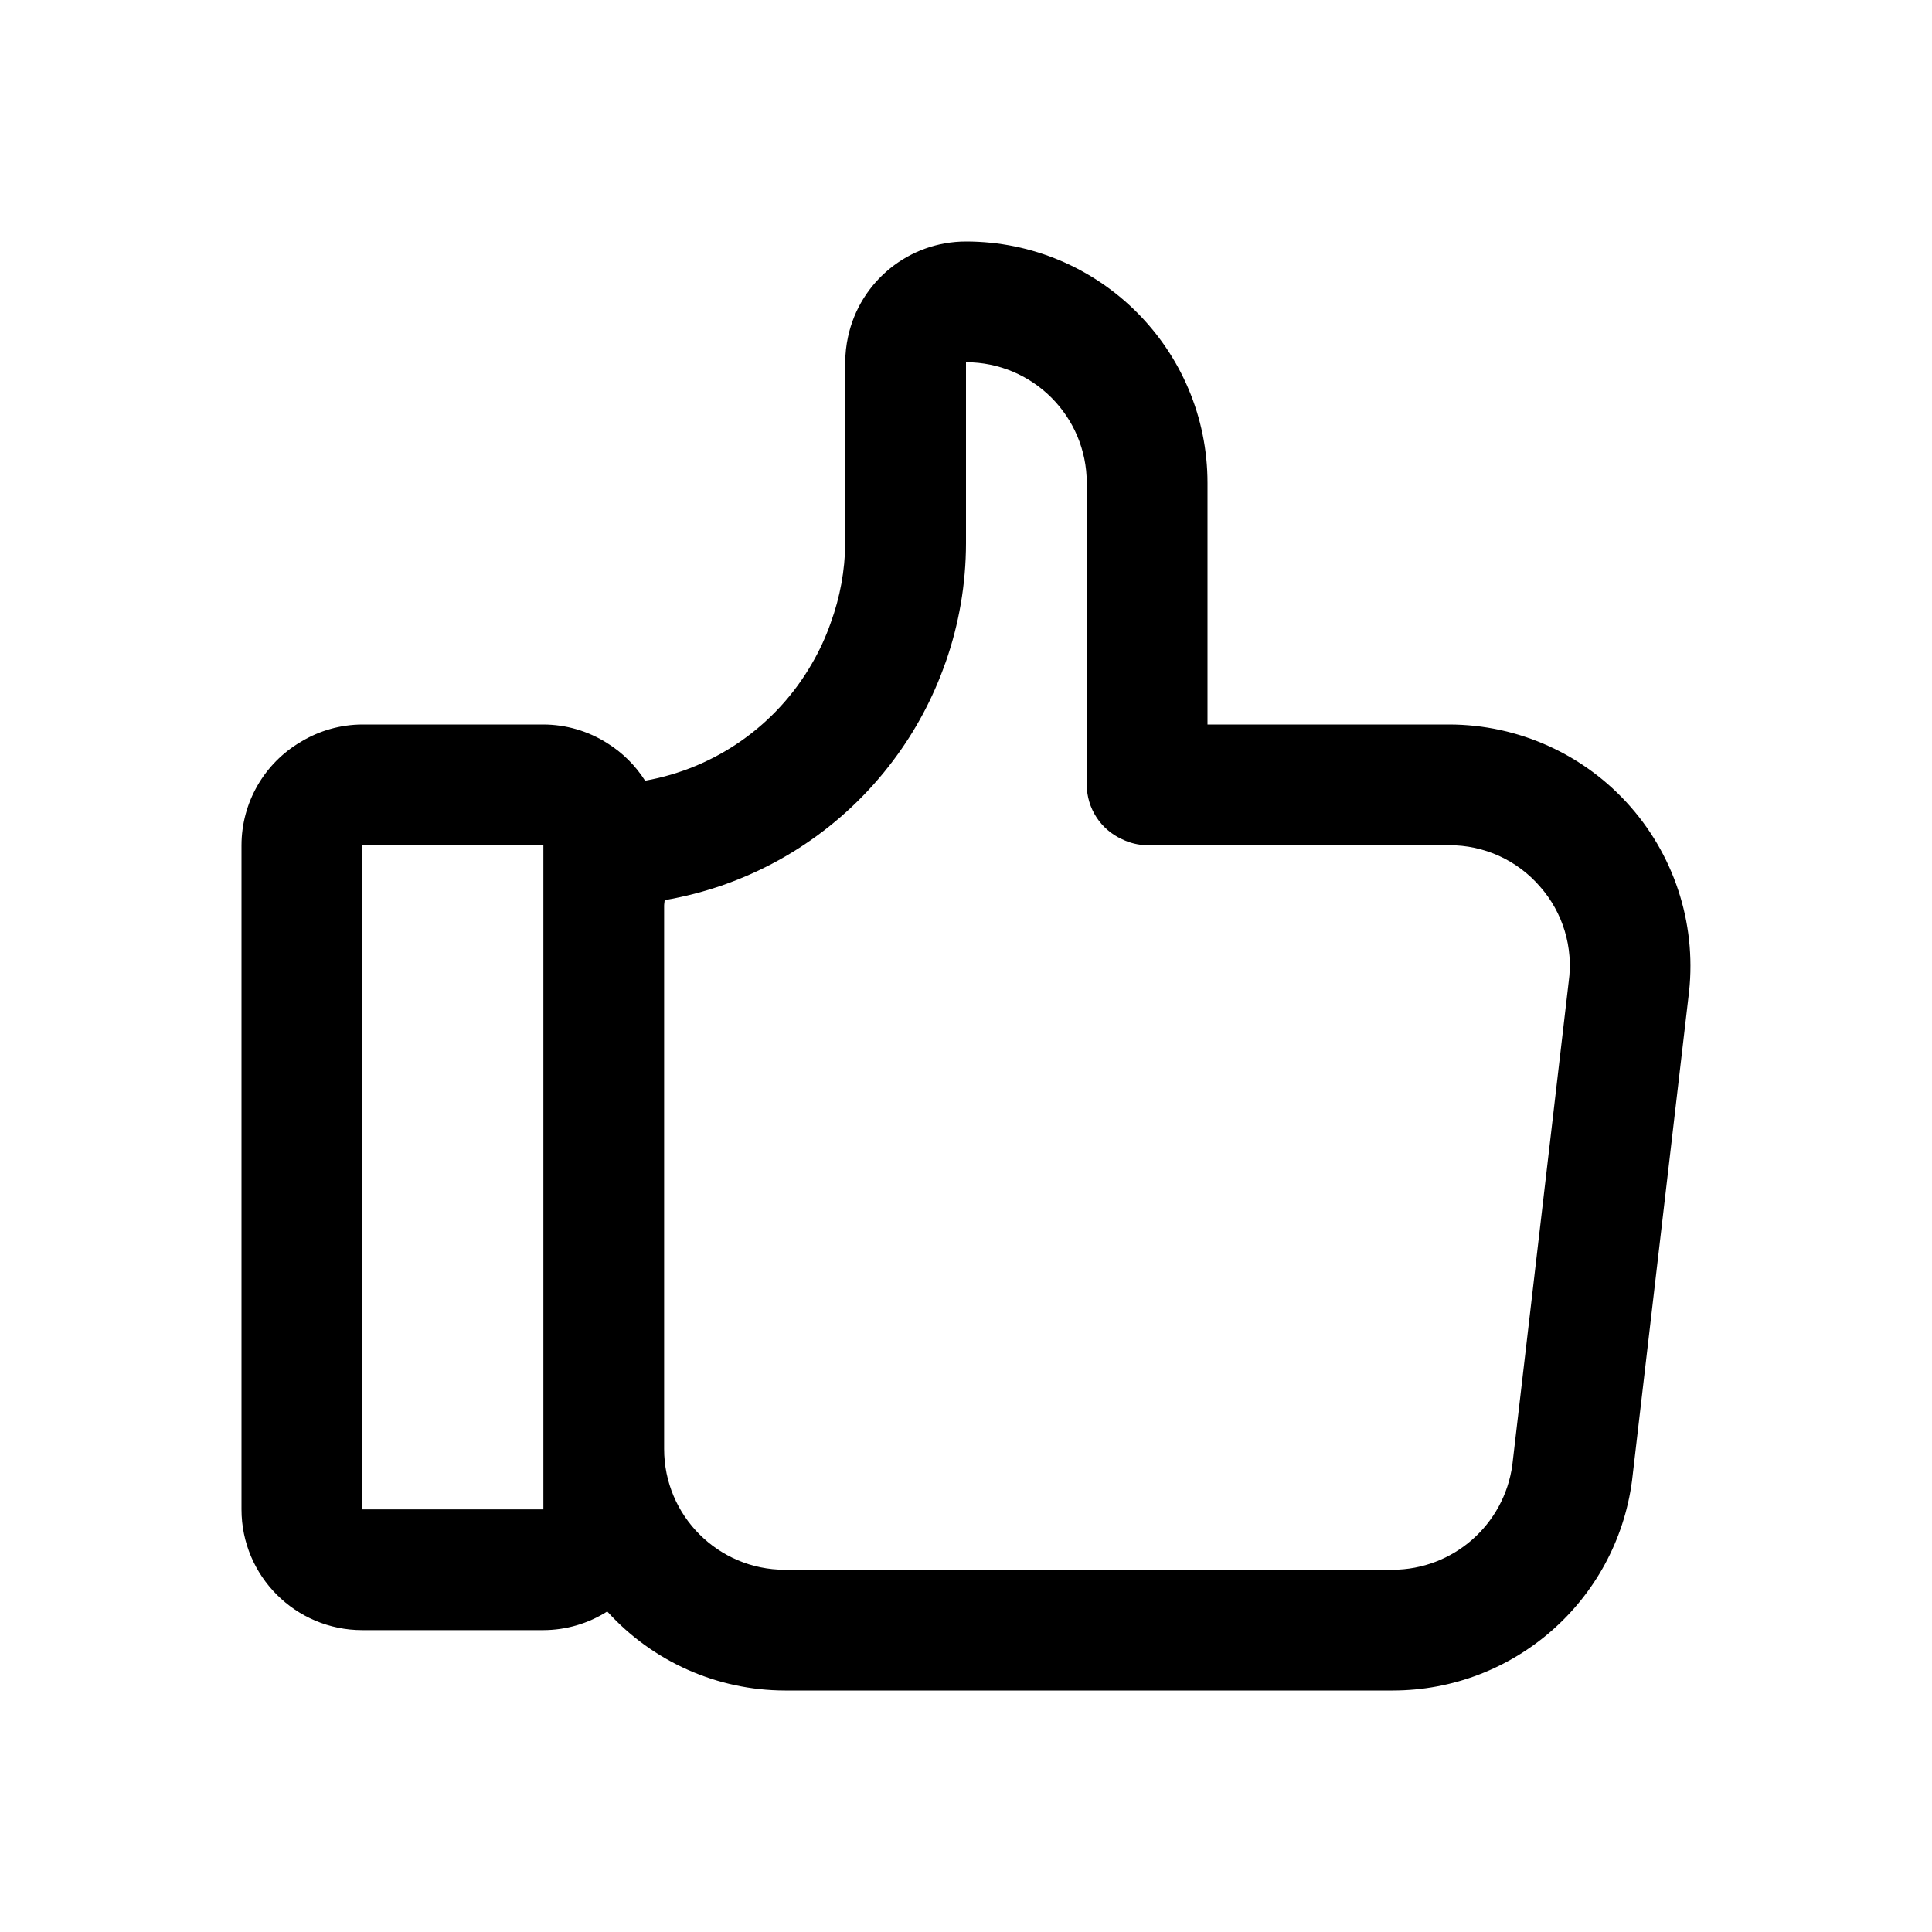
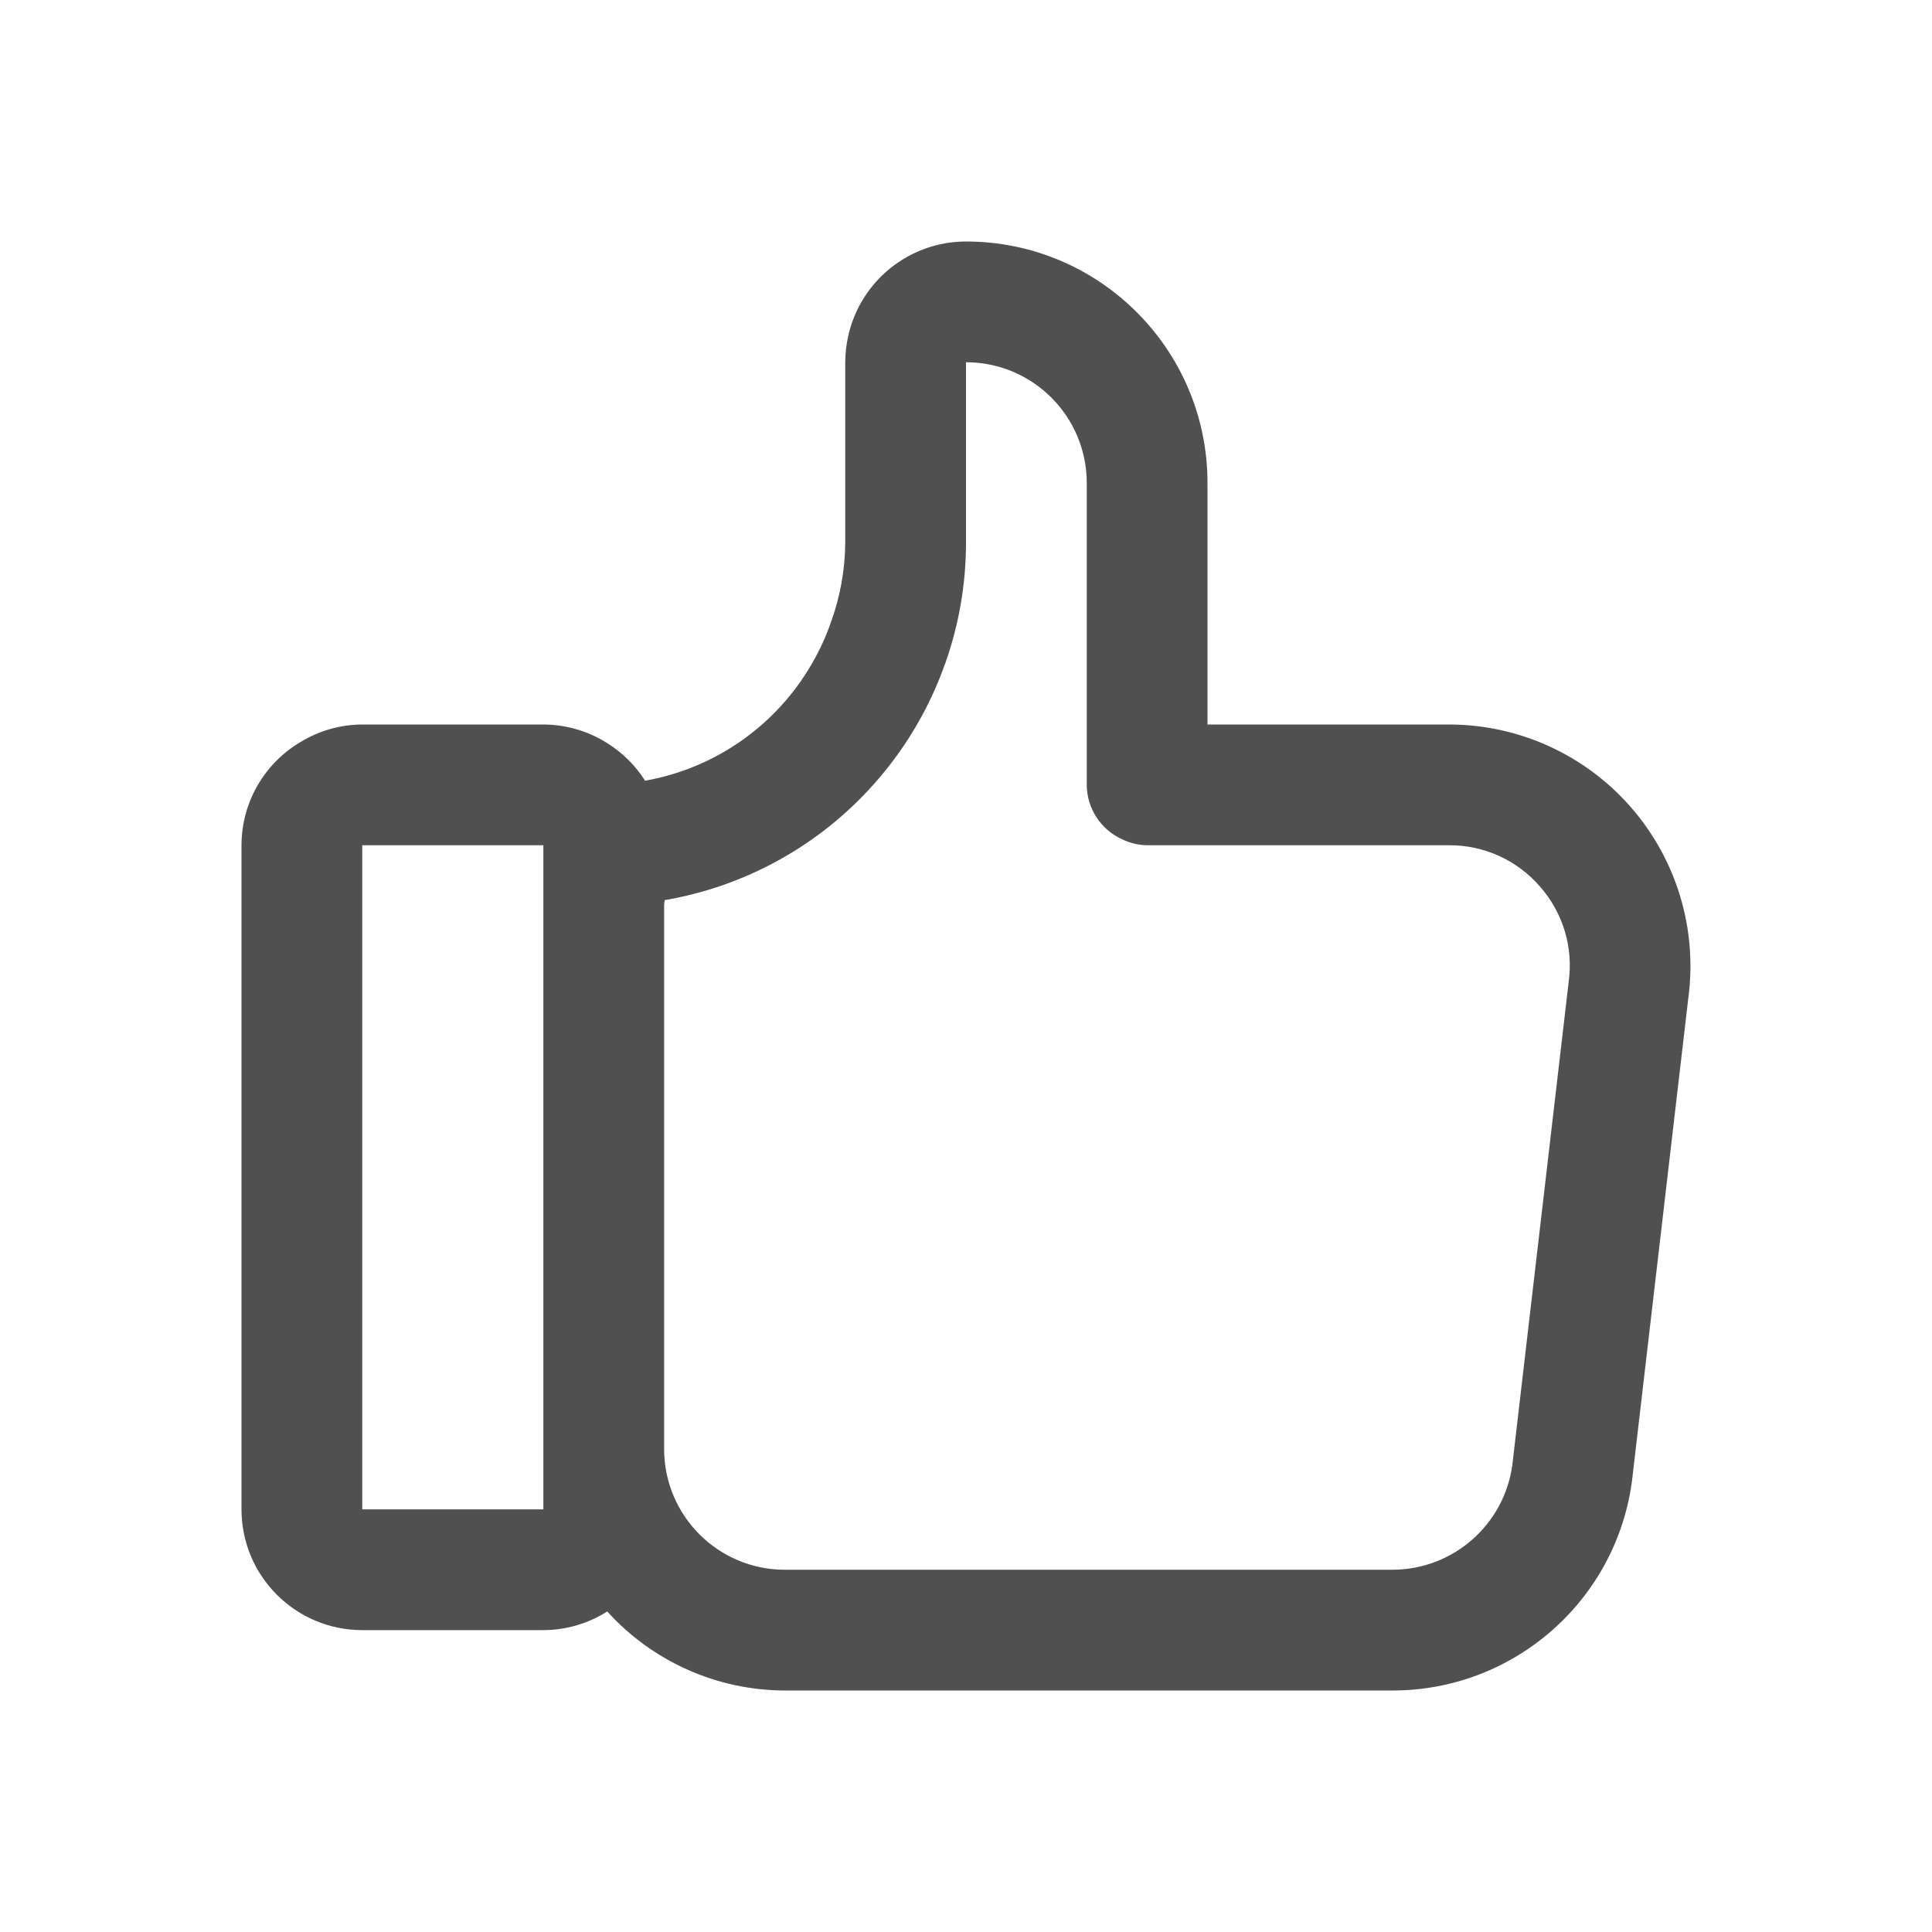
<svg xmlns="http://www.w3.org/2000/svg" width="32" height="32" viewBox="0 0 32 32">
  <g data-name="16_ena_like">
    <path data-name="Rectangle 2831" style="fill:none" d="M0 0h32v32H0z" />
-     <path data-name="Path 4063" d="M-537-6714h-4v-4a4 4 0 0 0-4-4 2 2 0 0 0-1.954 1.579 2.009 2.009 0 0 0-.046.421v3a3.955 3.955 0 0 1-.24 1.314 3.871 3.871 0 0 1-.317.686 3.99 3.99 0 0 1-2.758 1.931 1.989 1.989 0 0 0-.627-.622A1.984 1.984 0 0 0-552-6714h-3a1.978 1.978 0 0 0-1.017.287A1.989 1.989 0 0 0-557-6712v11a2 2 0 0 0 2 2h3a1.984 1.984 0 0 0 1.058-.309A3.978 3.978 0 0 0-548-6698h10.066a4 4 0 0 0 3.965-3.471l.933-8A4 4 0 0 0-537-6714zm-15 13h-3v-11h3v11zm16.982-8.736-.933 8a2.007 2.007 0 0 1-1.983 1.736H-548a2 2 0 0 1-2-2v-9c0-.031.008-.061.009-.091a5.987 5.987 0 0 0 3.454-1.909 6 6 0 0 0 .336-.41 5.962 5.962 0 0 0 .852-1.59l.013-.034A5.979 5.979 0 0 0-545-6717v-3a2 2 0 0 1 2 2v5a.994.994 0 0 0 .584.9.981.981 0 0 0 .416.1h5a1.974 1.974 0 0 1 1.505.682 1.974 1.974 0 0 1 .477 1.582z" transform="translate(561 6726)" style="fill:current" />
+     <path data-name="Path 4063" d="M-537-6714h-4v-4a4 4 0 0 0-4-4 2 2 0 0 0-1.954 1.579 2.009 2.009 0 0 0-.046.421v3a3.955 3.955 0 0 1-.24 1.314 3.871 3.871 0 0 1-.317.686 3.99 3.99 0 0 1-2.758 1.931 1.989 1.989 0 0 0-.627-.622A1.984 1.984 0 0 0-552-6714h-3a1.978 1.978 0 0 0-1.017.287A1.989 1.989 0 0 0-557-6712v11a2 2 0 0 0 2 2h3a1.984 1.984 0 0 0 1.058-.309A3.978 3.978 0 0 0-548-6698h10.066a4 4 0 0 0 3.965-3.471l.933-8A4 4 0 0 0-537-6714zm-15 13h-3v-11h3v11zm16.982-8.736-.933 8a2.007 2.007 0 0 1-1.983 1.736H-548a2 2 0 0 1-2-2v-9c0-.031.008-.061.009-.091a5.987 5.987 0 0 0 3.454-1.909 6 6 0 0 0 .336-.41 5.962 5.962 0 0 0 .852-1.59l.013-.034A5.979 5.979 0 0 0-545-6717v-3a2 2 0 0 1 2 2v5a.994.994 0 0 0 .584.9.981.981 0 0 0 .416.1h5a1.974 1.974 0 0 1 1.505.682 1.974 1.974 0 0 1 .477 1.582z" transform="translate(561 6726)" style="fill:#505050" />
  </g>
</svg>
